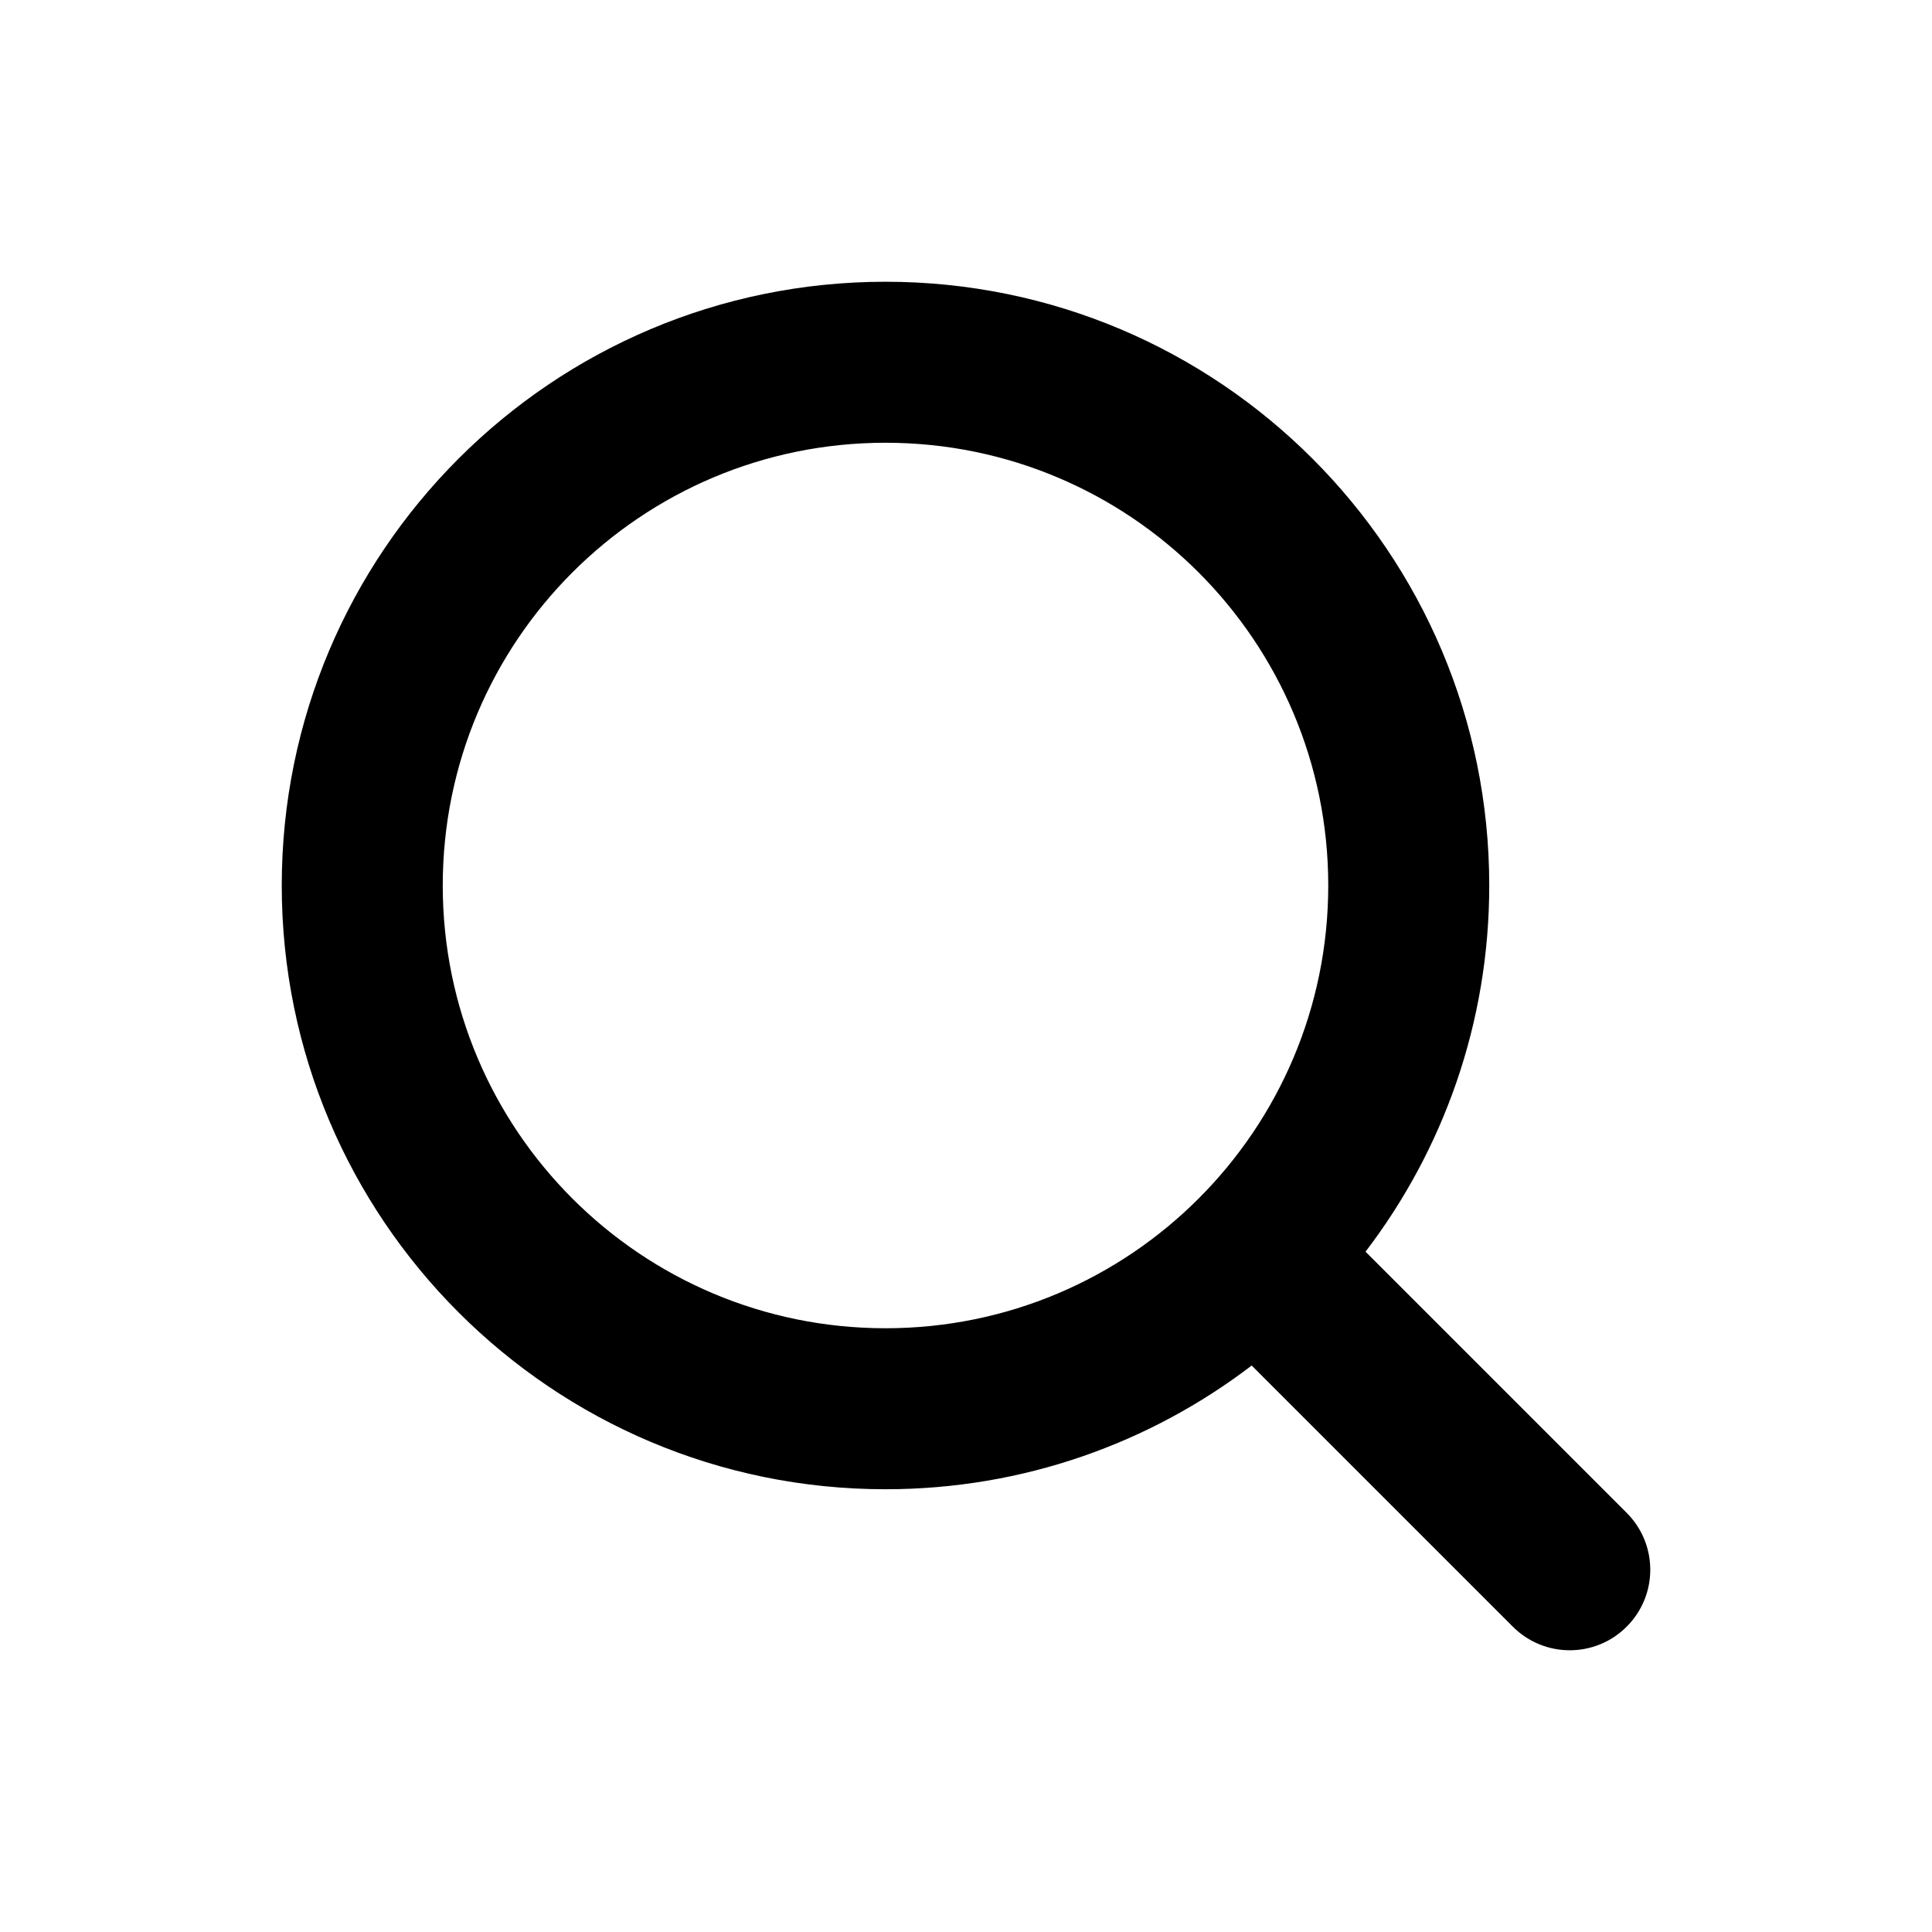
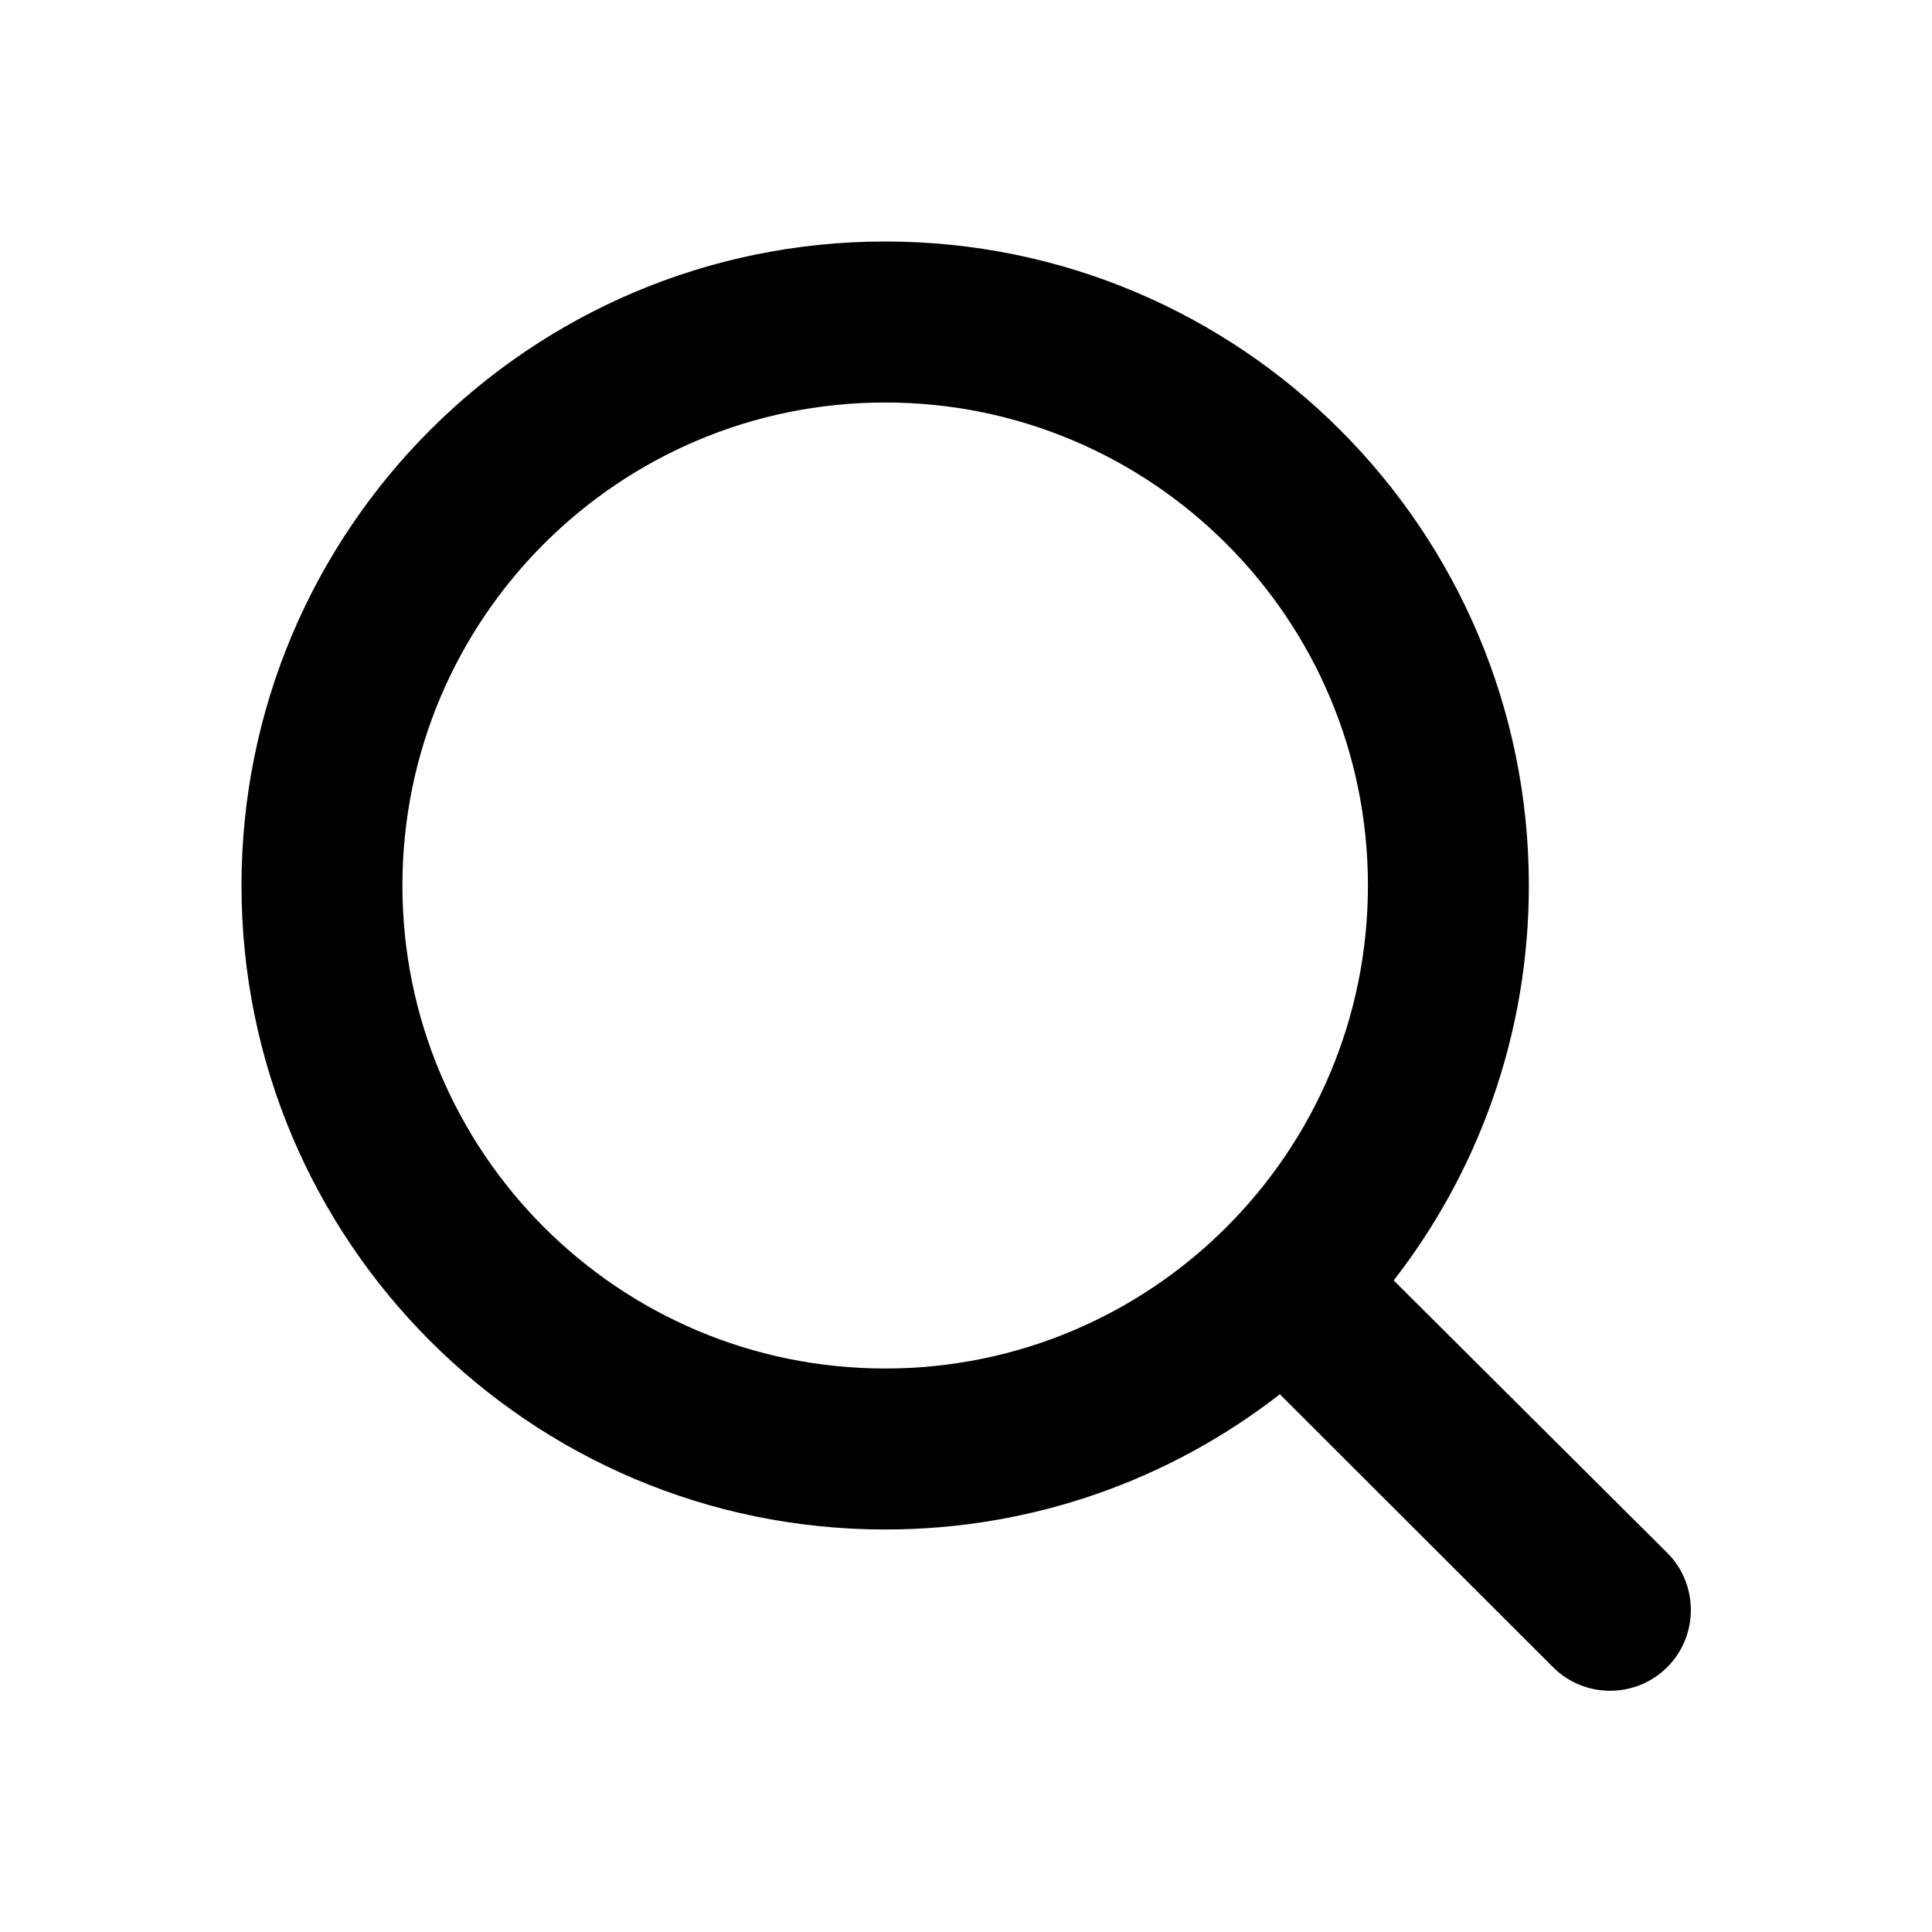
<svg xmlns="http://www.w3.org/2000/svg" width="24" height="24" viewBox="0 0 24 24">
-   <path fill-rule="evenodd" clip-rule="evenodd" d="M15.549 16.963C14.287 17.927 12.71 18.5 11 18.5C6.858 18.5 3.5 15.142 3.5 11C3.5 6.858 6.858 3.5 11 3.5C15.142 3.5 18.5 6.858 18.5 11C18.5 12.71 17.927 14.287 16.963 15.549L20.207 18.793C20.598 19.183 20.598 19.817 20.207 20.207C19.817 20.598 19.183 20.598 18.793 20.207L15.549 16.963ZM16.5 11C16.5 14.038 14.038 16.5 11 16.5C7.962 16.5 5.5 14.038 5.5 11C5.5 7.962 7.962 5.5 11 5.5C14.038 5.5 16.5 7.962 16.5 11Z" />
+   <path fill-rule="evenodd" clip-rule="evenodd" d="M15.899 17.32C14.545 18.373 12.844 19 10.996 19C6.58 19 3 15.418 3 11C3 6.582 6.58 3 10.996 3C15.412 3 18.992 6.582 18.992 11C18.992 12.849 18.365 14.551 17.313 15.906L20.711 19.29C21.102 19.68 21.102 20.32 20.711 20.71C20.321 21.101 19.682 21.101 19.292 20.71L15.899 17.32ZM16.993 11C16.993 14.314 14.308 17 10.996 17C7.684 17 4.999 14.314 4.999 11C4.999 7.686 7.684 5 10.996 5C14.308 5 16.993 7.686 16.993 11Z" />
</svg>
